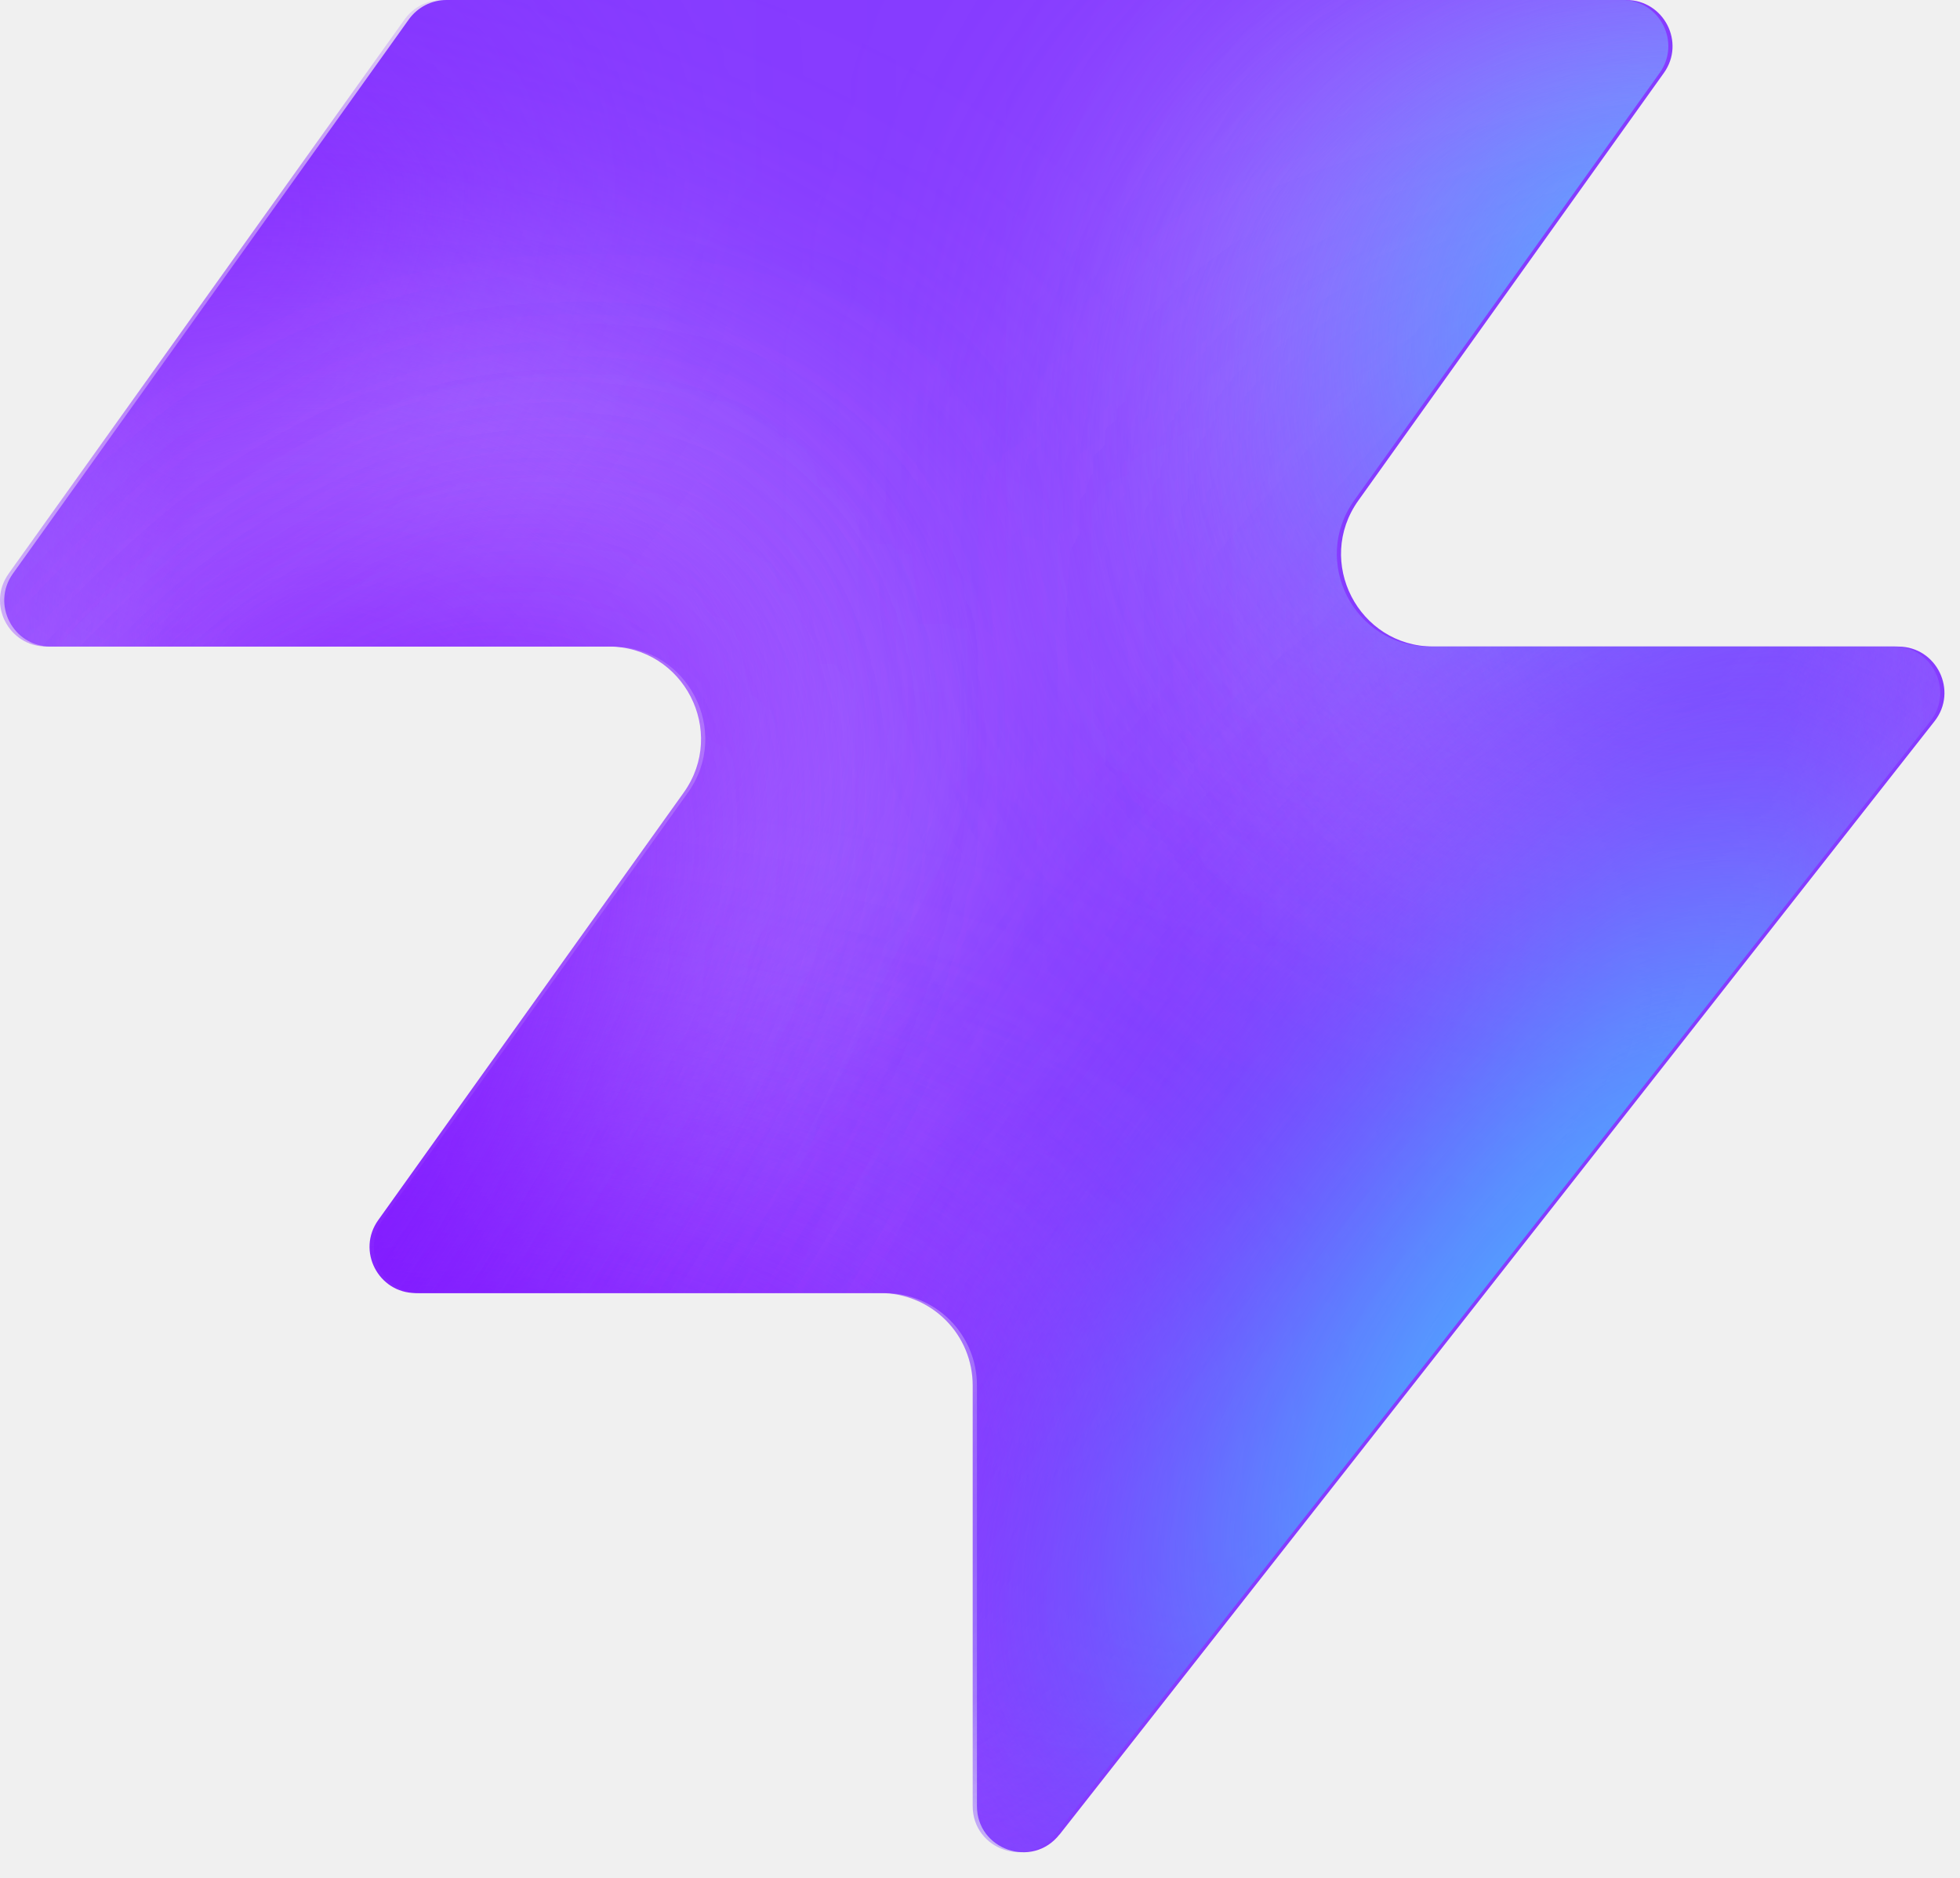
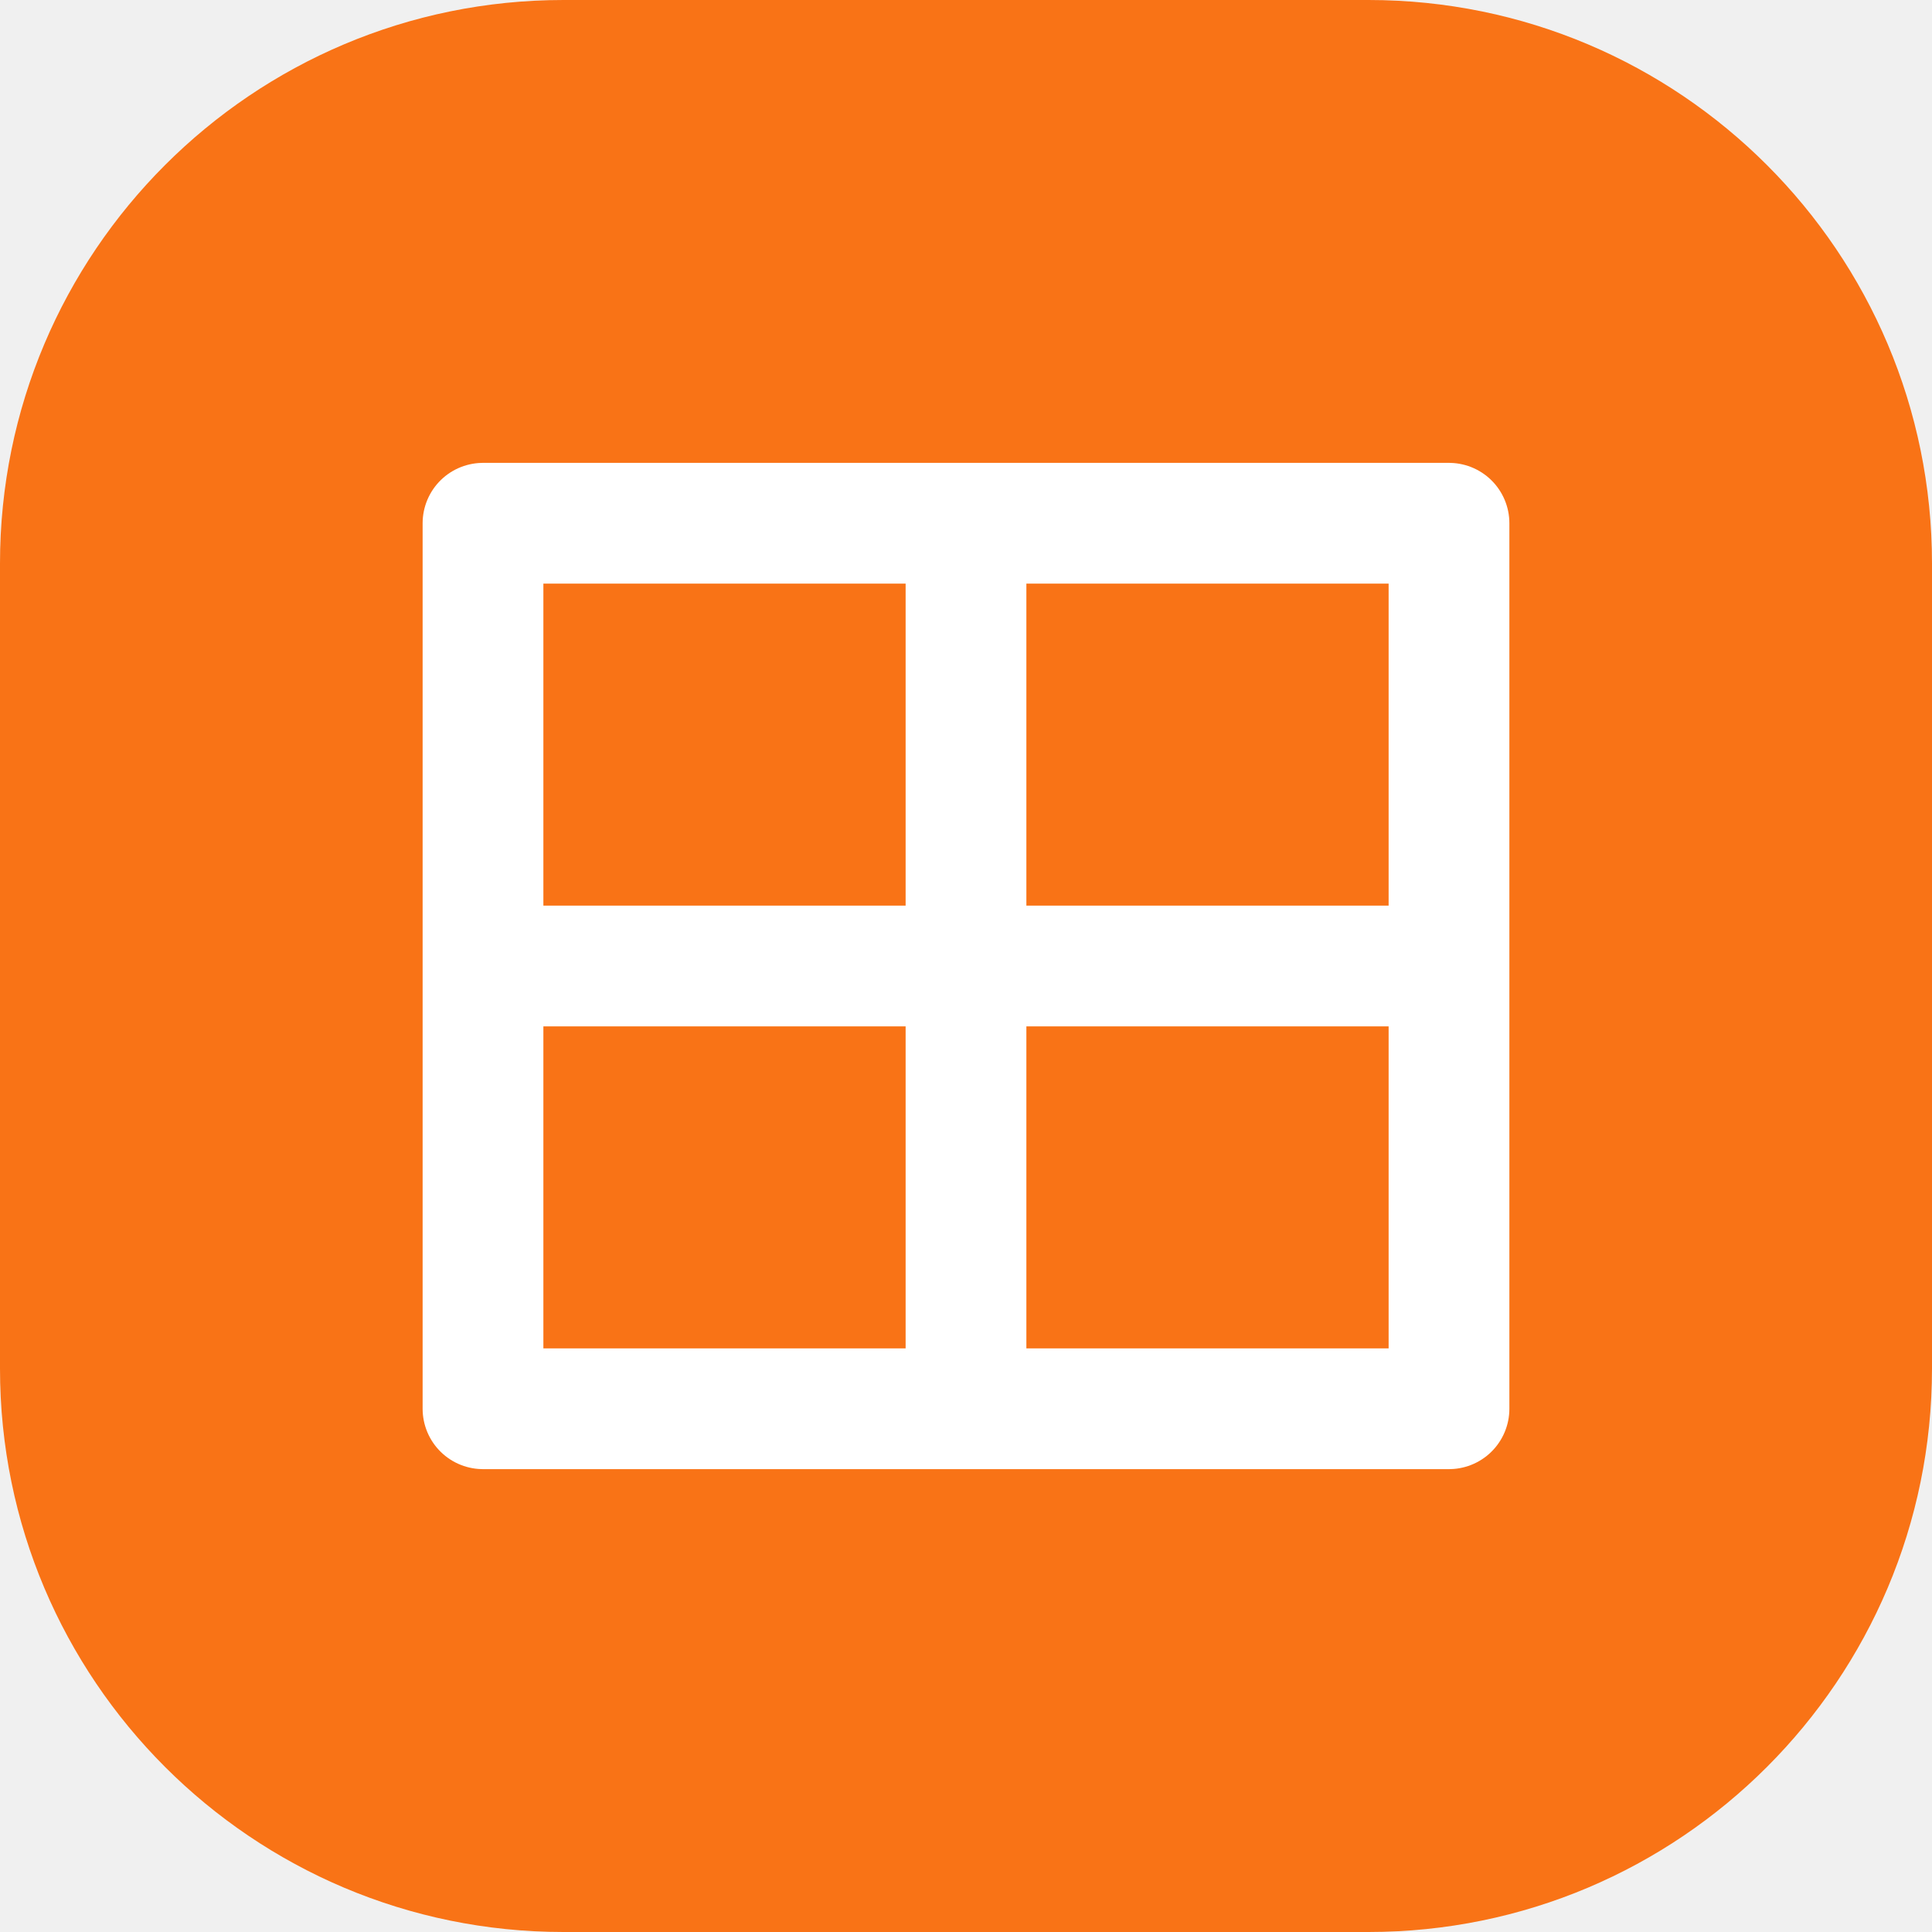
- <svg xmlns="http://www.w3.org/2000/svg" width="48" height="46" fill="none" viewBox="0 0 48 46">
-   <path fill="#863bff" d="M25.946 44.938c-.664.845-2.021.375-2.021-.698V33.937a2.26 2.26 0 0 0-2.262-2.262H10.287c-.92 0-1.456-1.04-.92-1.788l7.48-10.471c1.07-1.497 0-3.578-1.842-3.578H1.237c-.92 0-1.456-1.04-.92-1.788L10.013.474c.214-.297.556-.474.92-.474h28.894c.92 0 1.456 1.04.92 1.788l-7.48 10.471c-1.07 1.498 0 3.579 1.842 3.579h11.377c.943 0 1.473 1.088.89 1.83L25.947 44.94z" style="fill:#863bff;fill:color(display-p3 .525 .23 1);fill-opacity:1" />
-   <mask id="a" width="48" height="46" x="0" y="0" maskUnits="userSpaceOnUse" style="mask-type:alpha">
-     <path fill="#000" d="M25.842 44.938c-.664.844-2.021.375-2.021-.698V33.937a2.26 2.26 0 0 0-2.262-2.262H10.183c-.92 0-1.456-1.04-.92-1.788l7.48-10.471c1.07-1.498 0-3.579-1.842-3.579H1.133c-.92 0-1.456-1.04-.92-1.787L9.91.473c.214-.297.556-.474.92-.474h28.894c.92 0 1.456 1.04.92 1.788l-7.48 10.471c-1.07 1.498 0 3.578 1.842 3.578h11.377c.943 0 1.473 1.088.89 1.832L25.843 44.94z" style="fill:#000;fill-opacity:1" />
-   </mask>
-   <g mask="url(#a)">
-     <g filter="url(#b)">
-       <ellipse cx="5.508" cy="14.704" fill="#ede6ff" rx="5.508" ry="14.704" style="fill:#ede6ff;fill:color(display-p3 .927 .903 1);fill-opacity:1" transform="matrix(.00324 1 1 -.00324 -4.47 31.516)" />
-     </g>
-     <g filter="url(#c)">
-       <ellipse cx="10.399" cy="29.851" fill="#ede6ff" rx="10.399" ry="29.851" style="fill:#ede6ff;fill:color(display-p3 .927 .903 1);fill-opacity:1" transform="matrix(.00324 1 1 -.00324 -39.328 7.883)" />
-     </g>
-     <g filter="url(#d)">
-       <ellipse cx="5.508" cy="30.487" fill="#7e14ff" rx="5.508" ry="30.487" style="fill:#7e14ff;fill:color(display-p3 .492 .077 1);fill-opacity:1" transform="rotate(89.814 -25.913 -14.639)scale(1 -1)" />
-     </g>
-     <g filter="url(#e)">
-       <ellipse cx="5.508" cy="30.599" fill="#7e14ff" rx="5.508" ry="30.599" style="fill:#7e14ff;fill:color(display-p3 .492 .077 1);fill-opacity:1" transform="rotate(89.814 -32.644 -3.334)scale(1 -1)" />
-     </g>
-     <g filter="url(#f)">
-       <ellipse cx="5.508" cy="30.599" fill="#7e14ff" rx="5.508" ry="30.599" style="fill:#7e14ff;fill:color(display-p3 .492 .077 1);fill-opacity:1" transform="matrix(.00324 1 1 -.00324 -34.34 30.47)" />
-     </g>
-     <g filter="url(#g)">
-       <ellipse cx="14.072" cy="22.078" fill="#ede6ff" rx="14.072" ry="22.078" style="fill:#ede6ff;fill:color(display-p3 .927 .903 1);fill-opacity:1" transform="rotate(93.35 24.506 48.493)scale(-1 1)" />
-     </g>
-     <g filter="url(#h)">
-       <ellipse cx="3.47" cy="21.501" fill="#7e14ff" rx="3.47" ry="21.501" style="fill:#7e14ff;fill:color(display-p3 .492 .077 1);fill-opacity:1" transform="rotate(89.009 28.708 47.59)scale(-1 1)" />
-     </g>
-     <g filter="url(#i)">
-       <ellipse cx="3.47" cy="21.501" fill="#7e14ff" rx="3.47" ry="21.501" style="fill:#7e14ff;fill:color(display-p3 .492 .077 1);fill-opacity:1" transform="rotate(89.009 28.708 47.59)scale(-1 1)" />
-     </g>
-     <g filter="url(#j)">
-       <ellipse cx=".387" cy="8.972" fill="#7e14ff" rx="4.407" ry="29.108" style="fill:#7e14ff;fill:color(display-p3 .492 .077 1);fill-opacity:1" transform="rotate(39.51 .387 8.972)" />
-     </g>
-     <g filter="url(#k)">
-       <ellipse cx="47.523" cy="-6.092" fill="#7e14ff" rx="4.407" ry="29.108" style="fill:#7e14ff;fill:color(display-p3 .492 .077 1);fill-opacity:1" transform="rotate(37.892 47.523 -6.092)" />
-     </g>
-     <g filter="url(#l)">
-       <ellipse cx="41.412" cy="6.333" fill="#47bfff" rx="5.971" ry="9.665" style="fill:#47bfff;fill:color(display-p3 .28 .748 1);fill-opacity:1" transform="rotate(37.892 41.412 6.333)" />
-     </g>
-     <g filter="url(#m)">
-       <ellipse cx="-1.879" cy="38.332" fill="#7e14ff" rx="4.407" ry="29.108" style="fill:#7e14ff;fill:color(display-p3 .492 .077 1);fill-opacity:1" transform="rotate(37.892 -1.88 38.332)" />
-     </g>
-     <g filter="url(#n)">
-       <ellipse cx="-1.879" cy="38.332" fill="#7e14ff" rx="4.407" ry="29.108" style="fill:#7e14ff;fill:color(display-p3 .492 .077 1);fill-opacity:1" transform="rotate(37.892 -1.88 38.332)" />
-     </g>
-     <g filter="url(#o)">
-       <ellipse cx="35.651" cy="29.907" fill="#7e14ff" rx="4.407" ry="29.108" style="fill:#7e14ff;fill:color(display-p3 .492 .077 1);fill-opacity:1" transform="rotate(37.892 35.651 29.907)" />
-     </g>
-     <g filter="url(#p)">
-       <ellipse cx="38.418" cy="32.4" fill="#47bfff" rx="5.971" ry="15.297" style="fill:#47bfff;fill:color(display-p3 .28 .748 1);fill-opacity:1" transform="rotate(37.892 38.418 32.4)" />
-     </g>
-   </g>
-   <defs>
-     <filter id="b" width="60.045" height="41.654" x="-19.77" y="16.149" color-interpolation-filters="sRGB" filterUnits="userSpaceOnUse">
-       <feFlood flood-opacity="0" result="BackgroundImageFix" />
-       <feBlend in="SourceGraphic" in2="BackgroundImageFix" result="shape" />
-       <feGaussianBlur result="effect1_foregroundBlur_2002_17158" stdDeviation="7.659" />
-     </filter>
-     <filter id="c" width="90.34" height="51.437" x="-54.613" y="-7.533" color-interpolation-filters="sRGB" filterUnits="userSpaceOnUse">
-       <feFlood flood-opacity="0" result="BackgroundImageFix" />
-       <feBlend in="SourceGraphic" in2="BackgroundImageFix" result="shape" />
-       <feGaussianBlur result="effect1_foregroundBlur_2002_17158" stdDeviation="7.659" />
-     </filter>
-     <filter id="d" width="79.355" height="29.4" x="-49.64" y="2.03" color-interpolation-filters="sRGB" filterUnits="userSpaceOnUse">
-       <feFlood flood-opacity="0" result="BackgroundImageFix" />
-       <feBlend in="SourceGraphic" in2="BackgroundImageFix" result="shape" />
-       <feGaussianBlur result="effect1_foregroundBlur_2002_17158" stdDeviation="4.596" />
-     </filter>
-     <filter id="e" width="79.579" height="29.4" x="-45.045" y="20.029" color-interpolation-filters="sRGB" filterUnits="userSpaceOnUse">
-       <feFlood flood-opacity="0" result="BackgroundImageFix" />
-       <feBlend in="SourceGraphic" in2="BackgroundImageFix" result="shape" />
-       <feGaussianBlur result="effect1_foregroundBlur_2002_17158" stdDeviation="4.596" />
-     </filter>
-     <filter id="f" width="79.579" height="29.4" x="-43.513" y="21.178" color-interpolation-filters="sRGB" filterUnits="userSpaceOnUse">
-       <feFlood flood-opacity="0" result="BackgroundImageFix" />
-       <feBlend in="SourceGraphic" in2="BackgroundImageFix" result="shape" />
-       <feGaussianBlur result="effect1_foregroundBlur_2002_17158" stdDeviation="4.596" />
-     </filter>
-     <filter id="g" width="74.749" height="58.852" x="15.756" y="-17.901" color-interpolation-filters="sRGB" filterUnits="userSpaceOnUse">
-       <feFlood flood-opacity="0" result="BackgroundImageFix" />
-       <feBlend in="SourceGraphic" in2="BackgroundImageFix" result="shape" />
-       <feGaussianBlur result="effect1_foregroundBlur_2002_17158" stdDeviation="7.659" />
-     </filter>
-     <filter id="h" width="61.377" height="25.362" x="23.548" y="2.284" color-interpolation-filters="sRGB" filterUnits="userSpaceOnUse">
-       <feFlood flood-opacity="0" result="BackgroundImageFix" />
-       <feBlend in="SourceGraphic" in2="BackgroundImageFix" result="shape" />
-       <feGaussianBlur result="effect1_foregroundBlur_2002_17158" stdDeviation="4.596" />
-     </filter>
-     <filter id="i" width="61.377" height="25.362" x="23.548" y="2.284" color-interpolation-filters="sRGB" filterUnits="userSpaceOnUse">
-       <feFlood flood-opacity="0" result="BackgroundImageFix" />
-       <feBlend in="SourceGraphic" in2="BackgroundImageFix" result="shape" />
-       <feGaussianBlur result="effect1_foregroundBlur_2002_17158" stdDeviation="4.596" />
-     </filter>
-     <filter id="j" width="56.045" height="63.649" x="-27.636" y="-22.853" color-interpolation-filters="sRGB" filterUnits="userSpaceOnUse">
-       <feFlood flood-opacity="0" result="BackgroundImageFix" />
-       <feBlend in="SourceGraphic" in2="BackgroundImageFix" result="shape" />
-       <feGaussianBlur result="effect1_foregroundBlur_2002_17158" stdDeviation="4.596" />
-     </filter>
-     <filter id="k" width="54.814" height="64.646" x="20.116" y="-38.415" color-interpolation-filters="sRGB" filterUnits="userSpaceOnUse">
-       <feFlood flood-opacity="0" result="BackgroundImageFix" />
-       <feBlend in="SourceGraphic" in2="BackgroundImageFix" result="shape" />
-       <feGaussianBlur result="effect1_foregroundBlur_2002_17158" stdDeviation="4.596" />
-     </filter>
-     <filter id="l" width="33.541" height="35.313" x="24.641" y="-11.323" color-interpolation-filters="sRGB" filterUnits="userSpaceOnUse">
-       <feFlood flood-opacity="0" result="BackgroundImageFix" />
-       <feBlend in="SourceGraphic" in2="BackgroundImageFix" result="shape" />
-       <feGaussianBlur result="effect1_foregroundBlur_2002_17158" stdDeviation="4.596" />
-     </filter>
-     <filter id="m" width="54.814" height="64.646" x="-29.286" y="6.009" color-interpolation-filters="sRGB" filterUnits="userSpaceOnUse">
-       <feFlood flood-opacity="0" result="BackgroundImageFix" />
-       <feBlend in="SourceGraphic" in2="BackgroundImageFix" result="shape" />
-       <feGaussianBlur result="effect1_foregroundBlur_2002_17158" stdDeviation="4.596" />
-     </filter>
-     <filter id="n" width="54.814" height="64.646" x="-29.286" y="6.009" color-interpolation-filters="sRGB" filterUnits="userSpaceOnUse">
-       <feFlood flood-opacity="0" result="BackgroundImageFix" />
-       <feBlend in="SourceGraphic" in2="BackgroundImageFix" result="shape" />
-       <feGaussianBlur result="effect1_foregroundBlur_2002_17158" stdDeviation="4.596" />
-     </filter>
-     <filter id="o" width="54.814" height="64.646" x="8.244" y="-2.416" color-interpolation-filters="sRGB" filterUnits="userSpaceOnUse">
-       <feFlood flood-opacity="0" result="BackgroundImageFix" />
-       <feBlend in="SourceGraphic" in2="BackgroundImageFix" result="shape" />
-       <feGaussianBlur result="effect1_foregroundBlur_2002_17158" stdDeviation="4.596" />
-     </filter>
-     <filter id="p" width="39.409" height="43.623" x="18.713" y="10.588" color-interpolation-filters="sRGB" filterUnits="userSpaceOnUse">
-       <feFlood flood-opacity="0" result="BackgroundImageFix" />
-       <feBlend in="SourceGraphic" in2="BackgroundImageFix" result="shape" />
-       <feGaussianBlur result="effect1_foregroundBlur_2002_17158" stdDeviation="4.596" />
-     </filter>
-   </defs>
+ <svg xmlns="http://www.w3.org/2000/svg" viewBox="0 0 48 48">
+   <rect width="48" height="48" rx="14" fill="#f97316" />
+   <path d="M12 13h24v22H12z" fill="none" stroke="#fff" stroke-width="3" stroke-linejoin="round" />
+   <path d="M24 13v22M12 24h24" stroke="#fff" stroke-width="3" />
</svg>
